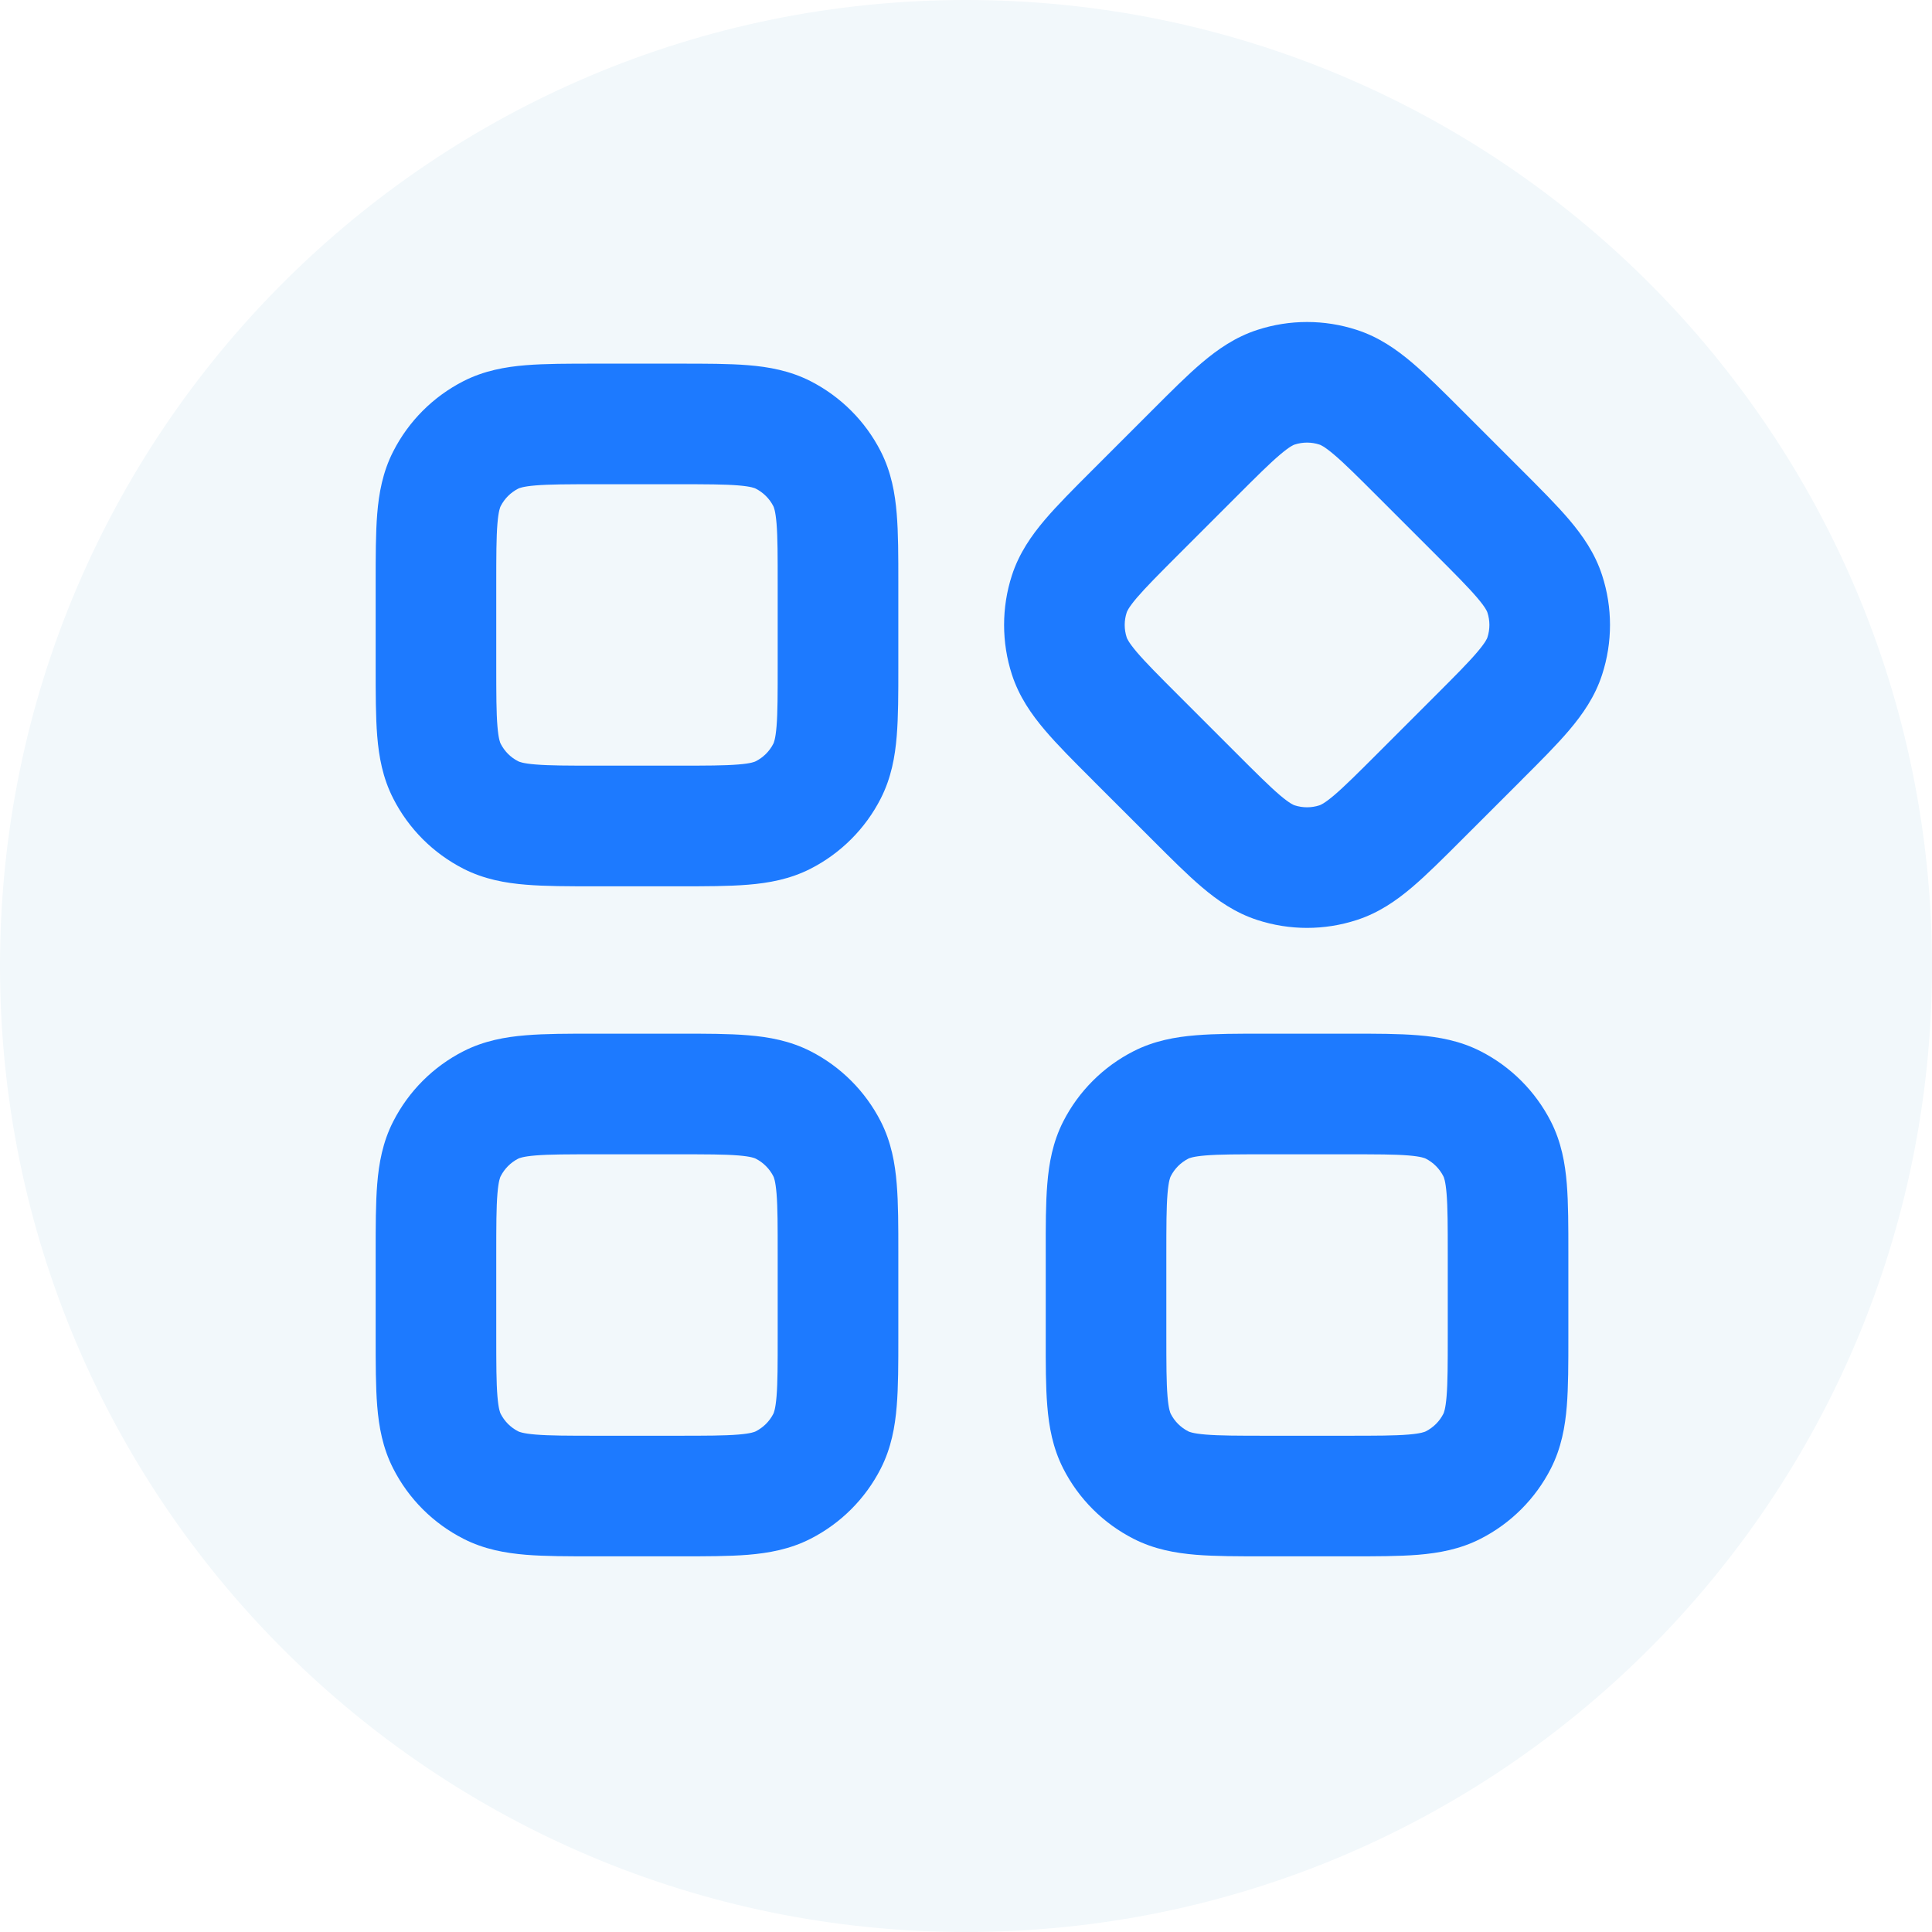
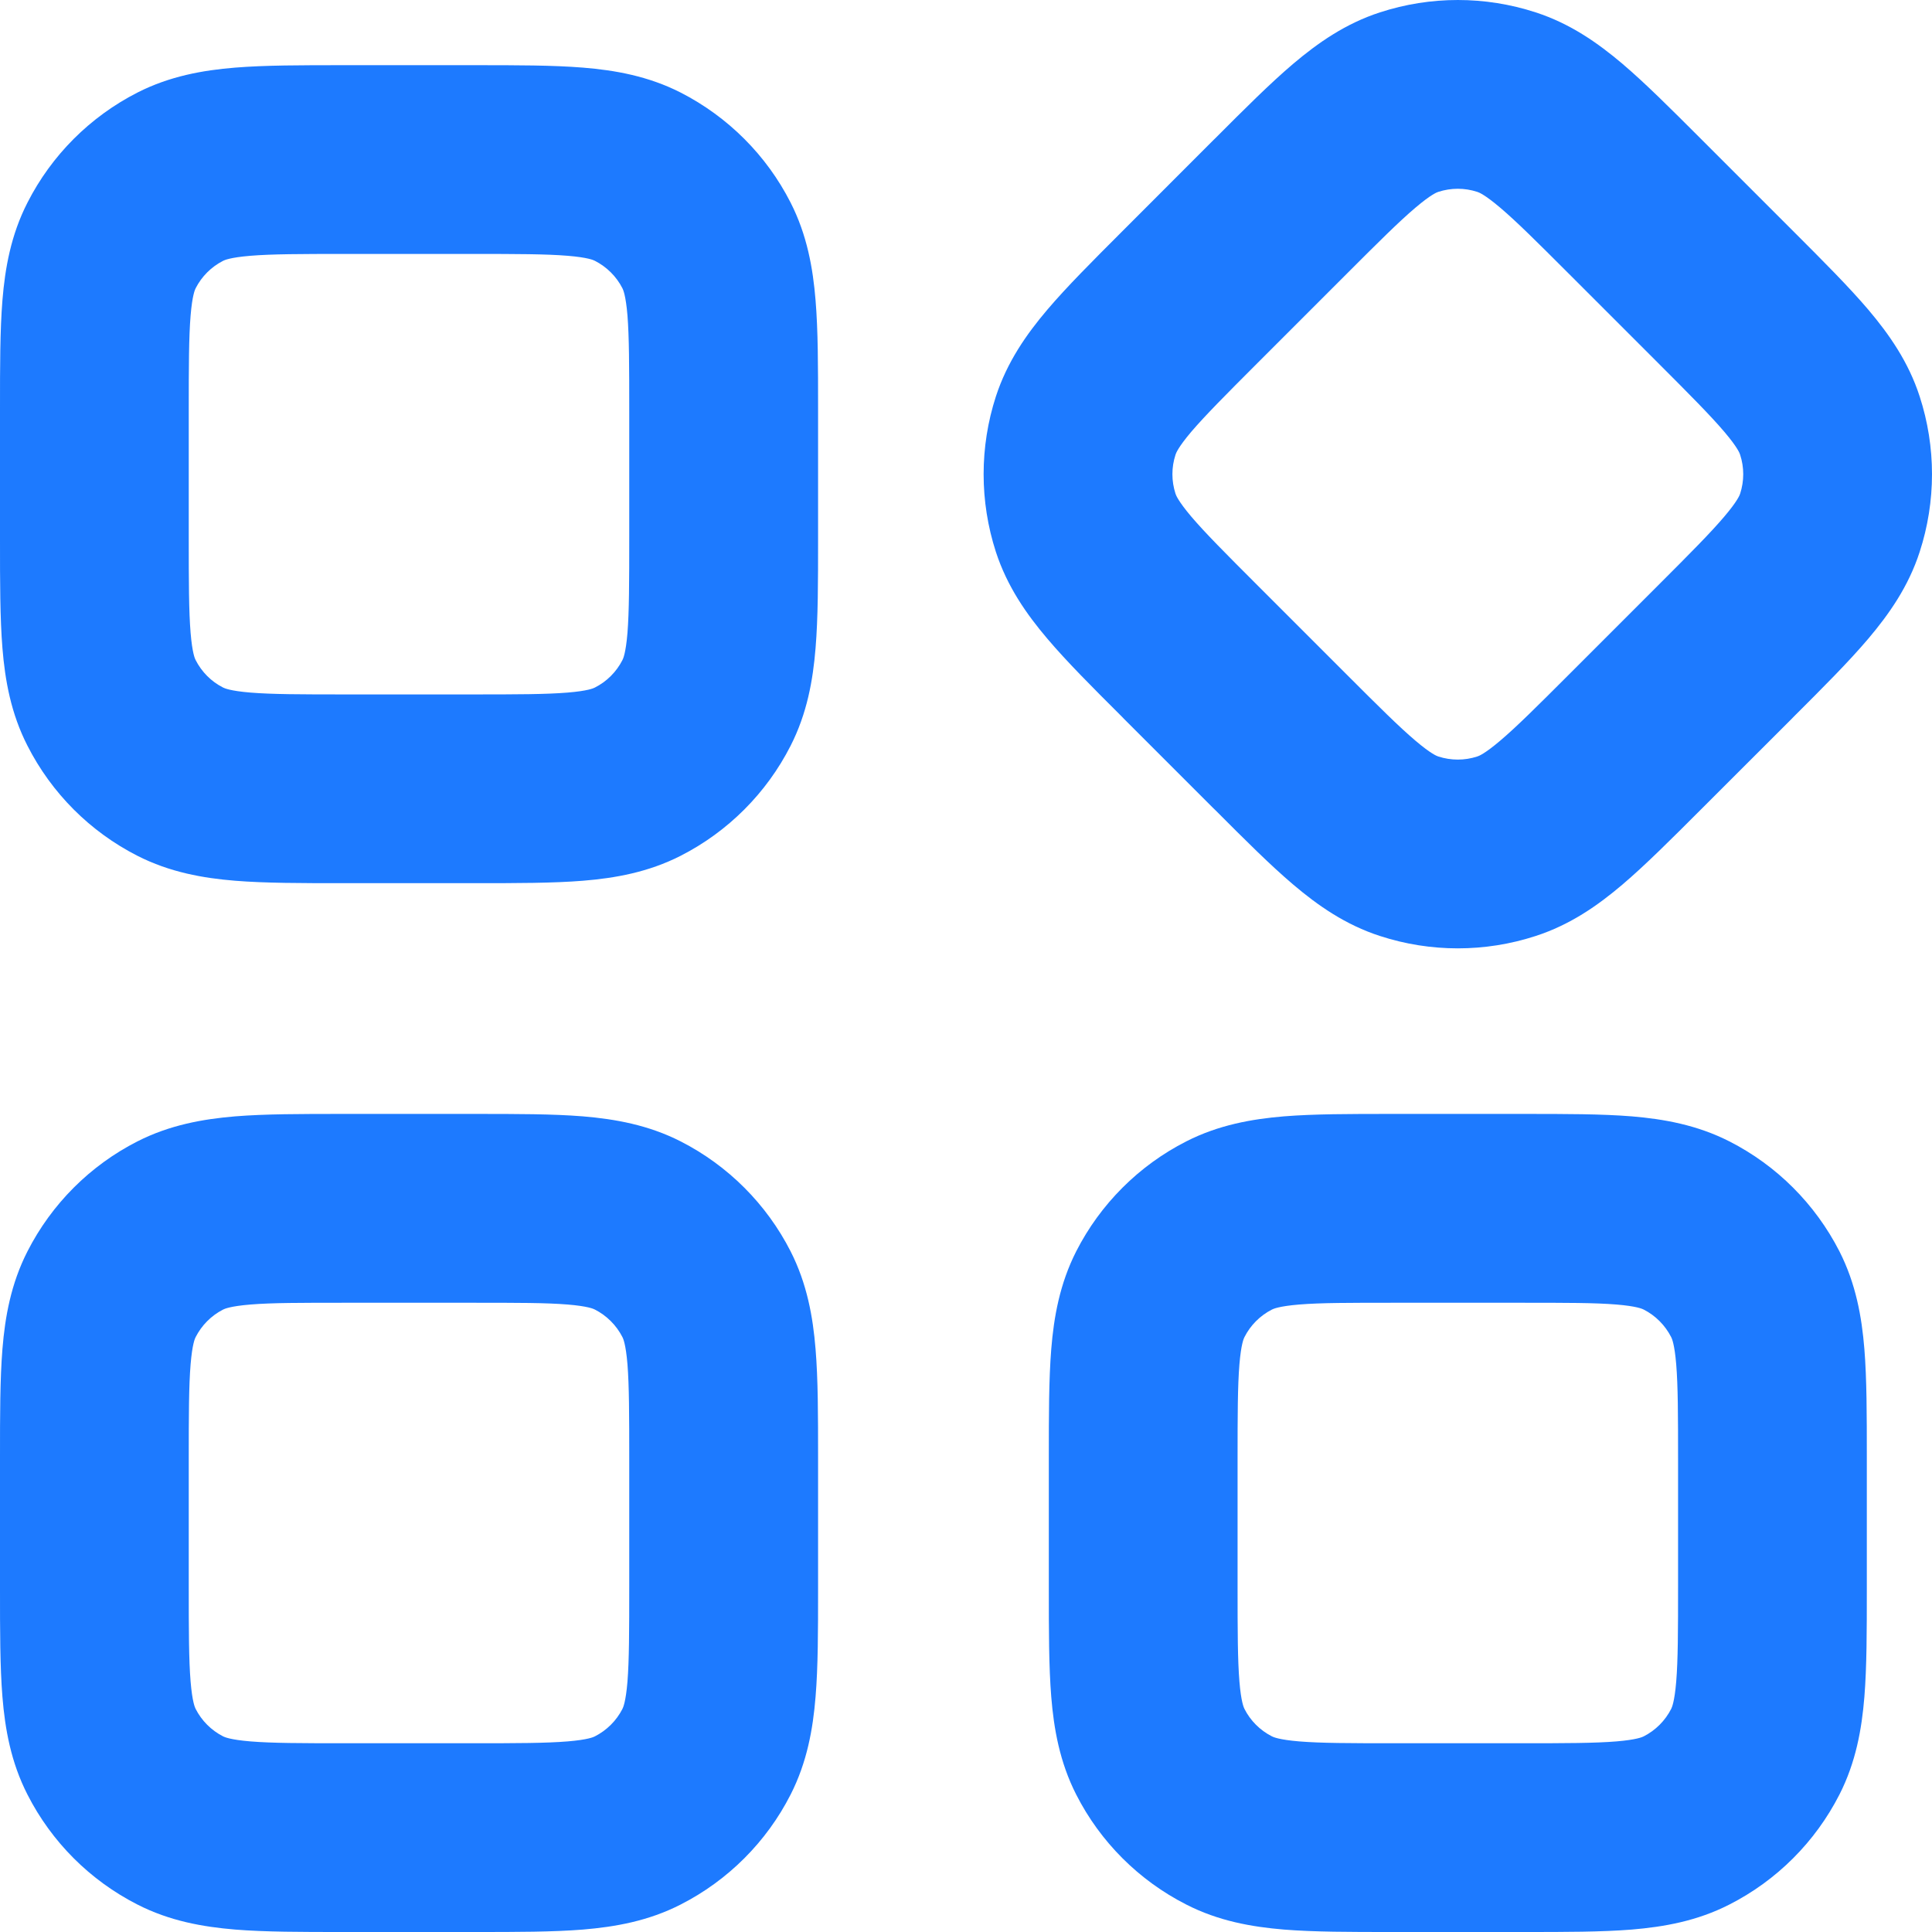
- <svg xmlns="http://www.w3.org/2000/svg" width="36" height="36" viewBox="0 0 36 36" fill="none">
-   <rect width="36" height="36" rx="18" fill="#F2F8FB" />
-   <path fill-rule="evenodd" clip-rule="evenodd" d="M20.353 8.761L20.382 8.732L21.442 7.672L21.471 7.643C21.817 7.297 22.122 6.991 22.397 6.758C22.689 6.511 23.018 6.28 23.429 6.147C24.031 5.951 24.679 5.951 25.281 6.147C25.692 6.28 26.021 6.511 26.313 6.758C26.587 6.991 26.893 7.297 27.239 7.643L27.268 7.672L28.328 8.732L28.357 8.761C28.703 9.107 29.009 9.413 29.242 9.687C29.489 9.979 29.72 10.308 29.853 10.719C30.049 11.321 30.049 11.969 29.853 12.571C29.72 12.982 29.489 13.311 29.242 13.603C29.009 13.878 28.703 14.184 28.357 14.529L28.328 14.559L27.268 15.618L27.239 15.647C26.893 15.993 26.587 16.299 26.313 16.532C26.021 16.78 25.692 17.01 25.281 17.143C24.679 17.339 24.031 17.339 23.429 17.143C23.018 17.01 22.689 16.78 22.397 16.532C22.122 16.299 21.817 15.993 21.471 15.647L21.442 15.618L20.382 14.559L20.353 14.529C20.007 14.184 19.701 13.878 19.468 13.603C19.22 13.311 18.99 12.982 18.856 12.571C18.661 11.969 18.661 11.321 18.856 10.719C18.99 10.308 19.22 9.979 19.468 9.687C19.701 9.413 20.007 9.107 20.353 8.761ZM21.181 11.141C21.024 11.327 20.999 11.397 20.994 11.414C20.945 11.564 20.945 11.726 20.994 11.877C20.999 11.893 21.024 11.963 21.181 12.149C21.348 12.345 21.587 12.585 21.971 12.969L23.031 14.029C23.415 14.413 23.655 14.652 23.851 14.819C24.037 14.976 24.107 15.001 24.123 15.006C24.274 15.055 24.436 15.055 24.586 15.006C24.603 15.001 24.673 14.976 24.859 14.819C25.055 14.652 25.295 14.413 25.679 14.029L26.739 12.969C27.123 12.585 27.362 12.345 27.528 12.149C27.686 11.963 27.711 11.893 27.716 11.877C27.765 11.726 27.765 11.564 27.716 11.414C27.711 11.397 27.686 11.327 27.528 11.141C27.362 10.946 27.123 10.705 26.739 10.321L25.679 9.261C25.295 8.877 25.055 8.638 24.859 8.472C24.673 8.314 24.603 8.289 24.586 8.284C24.436 8.235 24.274 8.235 24.123 8.284C24.107 8.289 24.037 8.314 23.851 8.472C23.655 8.638 23.415 8.877 23.031 9.261L21.971 10.321C21.587 10.705 21.348 10.946 21.181 11.141ZM12.618 16.515H12.66C13.149 16.515 13.582 16.515 13.94 16.485C14.322 16.454 14.717 16.384 15.103 16.188C15.666 15.9 16.125 15.442 16.412 14.878C16.608 14.493 16.678 14.098 16.709 13.716C16.739 13.357 16.739 12.925 16.739 12.436V12.394V10.896V10.854C16.739 10.366 16.739 9.933 16.709 9.574C16.678 9.193 16.608 8.797 16.412 8.412C16.125 7.848 15.666 7.39 15.103 7.102C14.717 6.906 14.322 6.836 13.94 6.805C13.582 6.776 13.149 6.776 12.66 6.776H12.618H11.12H11.079C10.59 6.776 10.157 6.776 9.799 6.805C9.417 6.836 9.021 6.906 8.636 7.102C8.072 7.39 7.614 7.848 7.327 8.412C7.13 8.797 7.06 9.193 7.029 9.574C7 9.933 7 10.366 7 10.854L7 10.896L7 12.394L7 12.436C7 12.925 7 13.357 7.029 13.716C7.06 14.098 7.13 14.493 7.327 14.878C7.614 15.442 8.072 15.9 8.636 16.188C9.021 16.384 9.417 16.454 9.799 16.485C10.157 16.515 10.59 16.515 11.079 16.515H11.12H12.618ZM14.082 14.185C14.067 14.193 14 14.226 13.757 14.245C13.501 14.266 13.162 14.267 12.618 14.267H11.12C10.577 14.267 10.238 14.266 9.982 14.245C9.739 14.226 9.672 14.193 9.656 14.185C9.515 14.114 9.401 13.999 9.329 13.858C9.321 13.842 9.289 13.776 9.269 13.533C9.248 13.277 9.247 12.937 9.247 12.394V10.896C9.247 10.353 9.248 10.013 9.269 9.757C9.289 9.515 9.321 9.448 9.329 9.432C9.401 9.291 9.515 9.177 9.656 9.105C9.672 9.097 9.739 9.065 9.982 9.045C10.238 9.024 10.577 9.023 11.12 9.023H12.618C13.162 9.023 13.501 9.024 13.757 9.045C14 9.065 14.067 9.097 14.082 9.105C14.223 9.177 14.338 9.291 14.41 9.432C14.418 9.448 14.45 9.515 14.47 9.757C14.491 10.013 14.491 10.353 14.491 10.896V12.394C14.491 12.937 14.491 13.277 14.47 13.533C14.45 13.776 14.418 13.842 14.41 13.858C14.338 13.999 14.223 14.114 14.082 14.185ZM12.618 29H12.66C13.149 29 13.582 29 13.94 28.971C14.322 28.939 14.717 28.87 15.103 28.673C15.666 28.386 16.125 27.928 16.412 27.364C16.608 26.979 16.678 26.583 16.709 26.201C16.739 25.843 16.739 25.41 16.739 24.921V24.88V23.381V23.34C16.739 22.851 16.739 22.419 16.709 22.06C16.678 21.678 16.608 21.282 16.412 20.897C16.125 20.334 15.666 19.875 15.103 19.588C14.717 19.392 14.322 19.322 13.94 19.291C13.582 19.261 13.149 19.261 12.66 19.261H12.618H11.12H11.079C10.59 19.261 10.157 19.261 9.799 19.291C9.417 19.322 9.021 19.392 8.636 19.588C8.072 19.875 7.614 20.334 7.327 20.897C7.13 21.282 7.06 21.678 7.029 22.06C7 22.418 7 22.851 7 23.34L7 23.381L7 24.88L7 24.921C7 25.41 7 25.843 7.029 26.201C7.06 26.583 7.13 26.979 7.327 27.364C7.614 27.928 8.072 28.386 8.636 28.673C9.021 28.87 9.417 28.939 9.799 28.971C10.157 29 10.59 29 11.079 29H11.12H12.618ZM14.082 26.671C14.067 26.679 14 26.711 13.757 26.731C13.501 26.752 13.162 26.753 12.618 26.753H11.12C10.577 26.753 10.238 26.752 9.982 26.731C9.739 26.711 9.672 26.679 9.656 26.671C9.515 26.599 9.401 26.485 9.329 26.344C9.321 26.328 9.289 26.261 9.269 26.018C9.248 25.762 9.247 25.423 9.247 24.88V23.381C9.247 22.838 9.248 22.499 9.269 22.243C9.289 22 9.321 21.933 9.329 21.918C9.401 21.777 9.515 21.662 9.656 21.59C9.672 21.582 9.739 21.55 9.982 21.53C10.238 21.509 10.577 21.509 11.12 21.509H12.618C13.162 21.509 13.501 21.509 13.757 21.53C14 21.55 14.067 21.582 14.082 21.59C14.223 21.662 14.338 21.777 14.41 21.918C14.418 21.933 14.45 22 14.47 22.243C14.491 22.499 14.491 22.838 14.491 23.381V24.88C14.491 25.423 14.491 25.762 14.47 26.018C14.45 26.261 14.418 26.328 14.41 26.344C14.338 26.485 14.223 26.599 14.082 26.671ZM25.104 29H25.146C25.634 29 26.067 29 26.426 28.971C26.807 28.939 27.203 28.87 27.588 28.673C28.152 28.386 28.61 27.928 28.898 27.364C29.094 26.979 29.164 26.583 29.195 26.201C29.224 25.843 29.224 25.41 29.224 24.921V24.88V23.381V23.34C29.224 22.851 29.224 22.419 29.195 22.06C29.164 21.678 29.094 21.282 28.898 20.897C28.61 20.334 28.152 19.875 27.588 19.588C27.203 19.392 26.807 19.322 26.426 19.291C26.067 19.261 25.635 19.261 25.146 19.261H25.104H23.606H23.564C23.075 19.261 22.643 19.261 22.284 19.291C21.902 19.322 21.507 19.392 21.122 19.588C20.558 19.875 20.099 20.334 19.812 20.897C19.616 21.282 19.546 21.678 19.515 22.06C19.485 22.419 19.485 22.851 19.486 23.34V23.381V24.88V24.921C19.485 25.41 19.485 25.843 19.515 26.201C19.546 26.583 19.616 26.979 19.812 27.364C20.099 27.928 20.558 28.386 21.122 28.673C21.507 28.87 21.902 28.939 22.284 28.971C22.643 29 23.075 29 23.564 29H23.606H25.104ZM26.568 26.671C26.552 26.679 26.485 26.711 26.243 26.731C25.987 26.752 25.647 26.753 25.104 26.753H23.606C23.063 26.753 22.723 26.752 22.467 26.731C22.224 26.711 22.157 26.679 22.142 26.671C22.001 26.599 21.886 26.485 21.815 26.344C21.807 26.328 21.775 26.261 21.755 26.018C21.734 25.762 21.733 25.423 21.733 24.88V23.381C21.733 22.838 21.734 22.499 21.755 22.243C21.775 22 21.807 21.933 21.815 21.918C21.886 21.777 22.001 21.662 22.142 21.59C22.157 21.582 22.224 21.55 22.467 21.53C22.723 21.509 23.063 21.509 23.606 21.509H25.104C25.647 21.509 25.987 21.509 26.243 21.53C26.485 21.55 26.552 21.582 26.568 21.59C26.709 21.662 26.823 21.777 26.895 21.918C26.903 21.933 26.935 22 26.955 22.243C26.976 22.499 26.977 22.838 26.977 23.381V24.88C26.977 25.423 26.976 25.762 26.955 26.018C26.935 26.261 26.903 26.328 26.895 26.344C26.823 26.485 26.709 26.599 26.568 26.671Z" fill="#1D7AFF" />
+ <svg xmlns="http://www.w3.org/2000/svg" width="23" height="23" viewBox="0 0 23 23" fill="none">
+   <path fill-rule="evenodd" clip-rule="evenodd" d="M13.353 2.761L13.382 2.732L14.441 1.672L14.471 1.643C14.816 1.297 15.122 0.991 15.397 0.758C15.689 0.511 16.018 0.28 16.429 0.147C17.031 -0.049 17.679 -0.049 18.281 0.147C18.692 0.28 19.021 0.511 19.313 0.758C19.587 0.991 19.893 1.297 20.239 1.643L20.268 1.672L21.328 2.732L21.357 2.761C21.703 3.107 22.009 3.413 22.242 3.687C22.489 3.979 22.72 4.308 22.853 4.719C23.049 5.321 23.049 5.969 22.853 6.571C22.72 6.982 22.489 7.311 22.242 7.603C22.009 7.878 21.703 8.184 21.357 8.529L21.328 8.559L20.268 9.618L20.239 9.647C19.893 9.993 19.587 10.299 19.313 10.532C19.021 10.78 18.692 11.01 18.281 11.143C17.679 11.339 17.031 11.339 16.429 11.143C16.018 11.01 15.689 10.78 15.397 10.532C15.122 10.299 14.816 9.993 14.471 9.647L14.441 9.618L13.382 8.559L13.353 8.529C13.007 8.184 12.701 7.878 12.468 7.603C12.22 7.311 11.99 6.982 11.856 6.571C11.661 5.969 11.661 5.321 11.856 4.719C11.99 4.308 12.22 3.979 12.468 3.687C12.701 3.413 13.007 3.107 13.353 2.761ZM14.181 5.141C14.024 5.327 13.999 5.397 13.994 5.414C13.945 5.564 13.945 5.726 13.994 5.877C13.999 5.893 14.024 5.963 14.181 6.149C14.348 6.345 14.587 6.585 14.971 6.969L16.031 8.029C16.415 8.413 16.655 8.652 16.851 8.818C17.037 8.976 17.107 9.001 17.123 9.006C17.274 9.055 17.436 9.055 17.586 9.006C17.603 9.001 17.673 8.976 17.859 8.818C18.055 8.652 18.295 8.413 18.679 8.029L19.739 6.969C20.123 6.585 20.362 6.345 20.528 6.149C20.686 5.963 20.711 5.893 20.716 5.877C20.765 5.726 20.765 5.564 20.716 5.414C20.711 5.397 20.686 5.327 20.528 5.141C20.362 4.946 20.123 4.705 19.739 4.321L18.679 3.261C18.295 2.877 18.055 2.638 17.859 2.472C17.673 2.314 17.603 2.289 17.586 2.284C17.436 2.235 17.274 2.235 17.123 2.284C17.107 2.289 17.037 2.314 16.851 2.472C16.655 2.638 16.415 2.877 16.031 3.261L14.971 4.321C14.587 4.705 14.348 4.946 14.181 5.141ZM5.619 10.514H5.66C6.149 10.514 6.582 10.514 6.94 10.485C7.322 10.454 7.718 10.384 8.103 10.188C8.666 9.901 9.125 9.442 9.412 8.878C9.608 8.493 9.678 8.098 9.709 7.716C9.739 7.357 9.739 6.925 9.739 6.436V6.394V4.896V4.854C9.739 4.366 9.739 3.933 9.709 3.574C9.678 3.193 9.608 2.797 9.412 2.412C9.125 1.848 8.666 1.39 8.103 1.102C7.718 0.906 7.322 0.836 6.94 0.805C6.582 0.776 6.149 0.776 5.66 0.776H5.619H4.12H4.079C3.59 0.776 3.157 0.776 2.799 0.805C2.417 0.836 2.021 0.906 1.636 1.102C1.072 1.39 0.614 1.848 0.327 2.412C0.13 2.797 0.06 3.193 0.029 3.574C-3.95132e-05 3.933 -2.04065e-05 4.365 1.18474e-06 4.854L3.95912e-06 4.896L3.82814e-06 6.394L1.18474e-06 6.436C-2.06301e-05 6.925 -3.9937e-05 7.357 0.029 7.716C0.06 8.098 0.13 8.493 0.327 8.878C0.614 9.442 1.072 9.901 1.636 10.188C2.021 10.384 2.417 10.454 2.799 10.485C3.157 10.514 3.59 10.514 4.079 10.514H4.12H5.619ZM7.082 8.185C7.067 8.193 7 8.225 6.757 8.245C6.501 8.266 6.161 8.267 5.619 8.267H4.12C3.577 8.267 3.238 8.266 2.982 8.245C2.739 8.225 2.672 8.193 2.656 8.185C2.515 8.114 2.401 7.999 2.329 7.858C2.321 7.843 2.289 7.776 2.269 7.533C2.248 7.277 2.247 6.937 2.247 6.394V4.896C2.247 4.353 2.248 4.013 2.269 3.757C2.289 3.515 2.321 3.448 2.329 3.432C2.401 3.291 2.515 3.177 2.656 3.105C2.672 3.097 2.739 3.065 2.982 3.045C3.238 3.024 3.577 3.023 4.12 3.023H5.619C6.161 3.023 6.501 3.024 6.757 3.045C7 3.065 7.067 3.097 7.082 3.105C7.223 3.177 7.338 3.291 7.41 3.432C7.418 3.448 7.45 3.515 7.47 3.757C7.49 4.013 7.491 4.353 7.491 4.896V6.394C7.491 6.937 7.49 7.277 7.47 7.533C7.45 7.776 7.418 7.843 7.41 7.858C7.338 7.999 7.223 8.114 7.082 8.185ZM5.619 23H5.66C6.149 23 6.582 23 6.94 22.971C7.322 22.939 7.718 22.87 8.103 22.673C8.666 22.386 9.125 21.928 9.412 21.364C9.608 20.979 9.678 20.583 9.709 20.201C9.739 19.843 9.739 19.41 9.739 18.921V18.88V17.381V17.34C9.739 16.851 9.739 16.419 9.709 16.06C9.678 15.678 9.608 15.283 9.412 14.897C9.125 14.334 8.666 13.875 8.103 13.588C7.718 13.392 7.322 13.322 6.94 13.29C6.582 13.261 6.149 13.261 5.66 13.261H5.619H4.12H4.079C3.59 13.261 3.157 13.261 2.799 13.29C2.417 13.322 2.021 13.392 1.636 13.588C1.072 13.875 0.614 14.334 0.327 14.897C0.13 15.283 0.06 15.678 0.029 16.06C-3.95132e-05 16.418 -2.04065e-05 16.851 1.18474e-06 17.34L3.95912e-06 17.381L3.82814e-06 18.88L1.18474e-06 18.921C-2.06301e-05 19.41 -3.9937e-05 19.843 0.029 20.201C0.06 20.583 0.13 20.979 0.327 21.364C0.614 21.928 1.072 22.386 1.636 22.673C2.021 22.87 2.417 22.939 2.799 22.971C3.157 23 3.59 23 4.078 23H4.12H5.619ZM7.082 20.671C7.067 20.679 7 20.711 6.757 20.731C6.501 20.752 6.161 20.753 5.619 20.753H4.12C3.577 20.753 3.238 20.752 2.982 20.731C2.739 20.711 2.672 20.679 2.656 20.671C2.515 20.599 2.401 20.485 2.329 20.344C2.321 20.328 2.289 20.261 2.269 20.018C2.248 19.762 2.247 19.423 2.247 18.88V17.381C2.247 16.838 2.248 16.499 2.269 16.243C2.289 16 2.321 15.933 2.329 15.918C2.401 15.777 2.515 15.662 2.656 15.59C2.672 15.582 2.739 15.55 2.982 15.53C3.238 15.509 3.577 15.509 4.12 15.509H5.619C6.161 15.509 6.501 15.509 6.757 15.53C7 15.55 7.067 15.582 7.082 15.59C7.223 15.662 7.338 15.777 7.41 15.918C7.418 15.933 7.45 16 7.47 16.243C7.49 16.499 7.491 16.838 7.491 17.381V18.88C7.491 19.423 7.49 19.762 7.47 20.018C7.45 20.261 7.418 20.328 7.41 20.344C7.338 20.485 7.223 20.599 7.082 20.671ZM18.104 23H18.146C18.634 23 19.067 23 19.426 22.971C19.807 22.939 20.203 22.87 20.588 22.673C21.152 22.386 21.61 21.928 21.898 21.364C22.094 20.979 22.164 20.583 22.195 20.201C22.224 19.843 22.224 19.41 22.224 18.921V18.88V17.381V17.34C22.224 16.851 22.224 16.419 22.195 16.06C22.164 15.678 22.094 15.283 21.898 14.897C21.61 14.334 21.152 13.875 20.588 13.588C20.203 13.392 19.807 13.322 19.426 13.29C19.067 13.261 18.635 13.261 18.146 13.261H18.104H16.606H16.564C16.075 13.261 15.643 13.261 15.284 13.29C14.902 13.322 14.507 13.392 14.122 13.588C13.558 13.875 13.099 14.334 12.812 14.897C12.616 15.283 12.546 15.678 12.515 16.06C12.486 16.419 12.486 16.851 12.486 17.34V17.381V18.88V18.921C12.486 19.41 12.486 19.843 12.515 20.201C12.546 20.583 12.616 20.979 12.812 21.364C13.099 21.928 13.558 22.386 14.122 22.673C14.507 22.87 14.902 22.939 15.284 22.971C15.643 23 16.075 23 16.564 23H16.606H18.104ZM19.568 20.671C19.552 20.679 19.485 20.711 19.243 20.731C18.987 20.752 18.647 20.753 18.104 20.753H16.606C16.063 20.753 15.723 20.752 15.467 20.731C15.225 20.711 15.158 20.679 15.142 20.671C15.001 20.599 14.886 20.485 14.815 20.344C14.807 20.328 14.775 20.261 14.755 20.018C14.734 19.762 14.733 19.423 14.733 18.88V17.381C14.733 16.838 14.734 16.499 14.755 16.243C14.775 16 14.807 15.933 14.815 15.918C14.886 15.777 15.001 15.662 15.142 15.59C15.158 15.582 15.225 15.55 15.467 15.53C15.723 15.509 16.063 15.509 16.606 15.509H18.104C18.647 15.509 18.987 15.509 19.243 15.53C19.485 15.55 19.552 15.582 19.568 15.59C19.709 15.662 19.823 15.777 19.895 15.918C19.903 15.933 19.935 16 19.955 16.243C19.976 16.499 19.977 16.838 19.977 17.381V18.88C19.977 19.423 19.976 19.762 19.955 20.018C19.935 20.261 19.903 20.328 19.895 20.344C19.823 20.485 19.709 20.599 19.568 20.671Z" fill="#1D7AFF" />
</svg>
